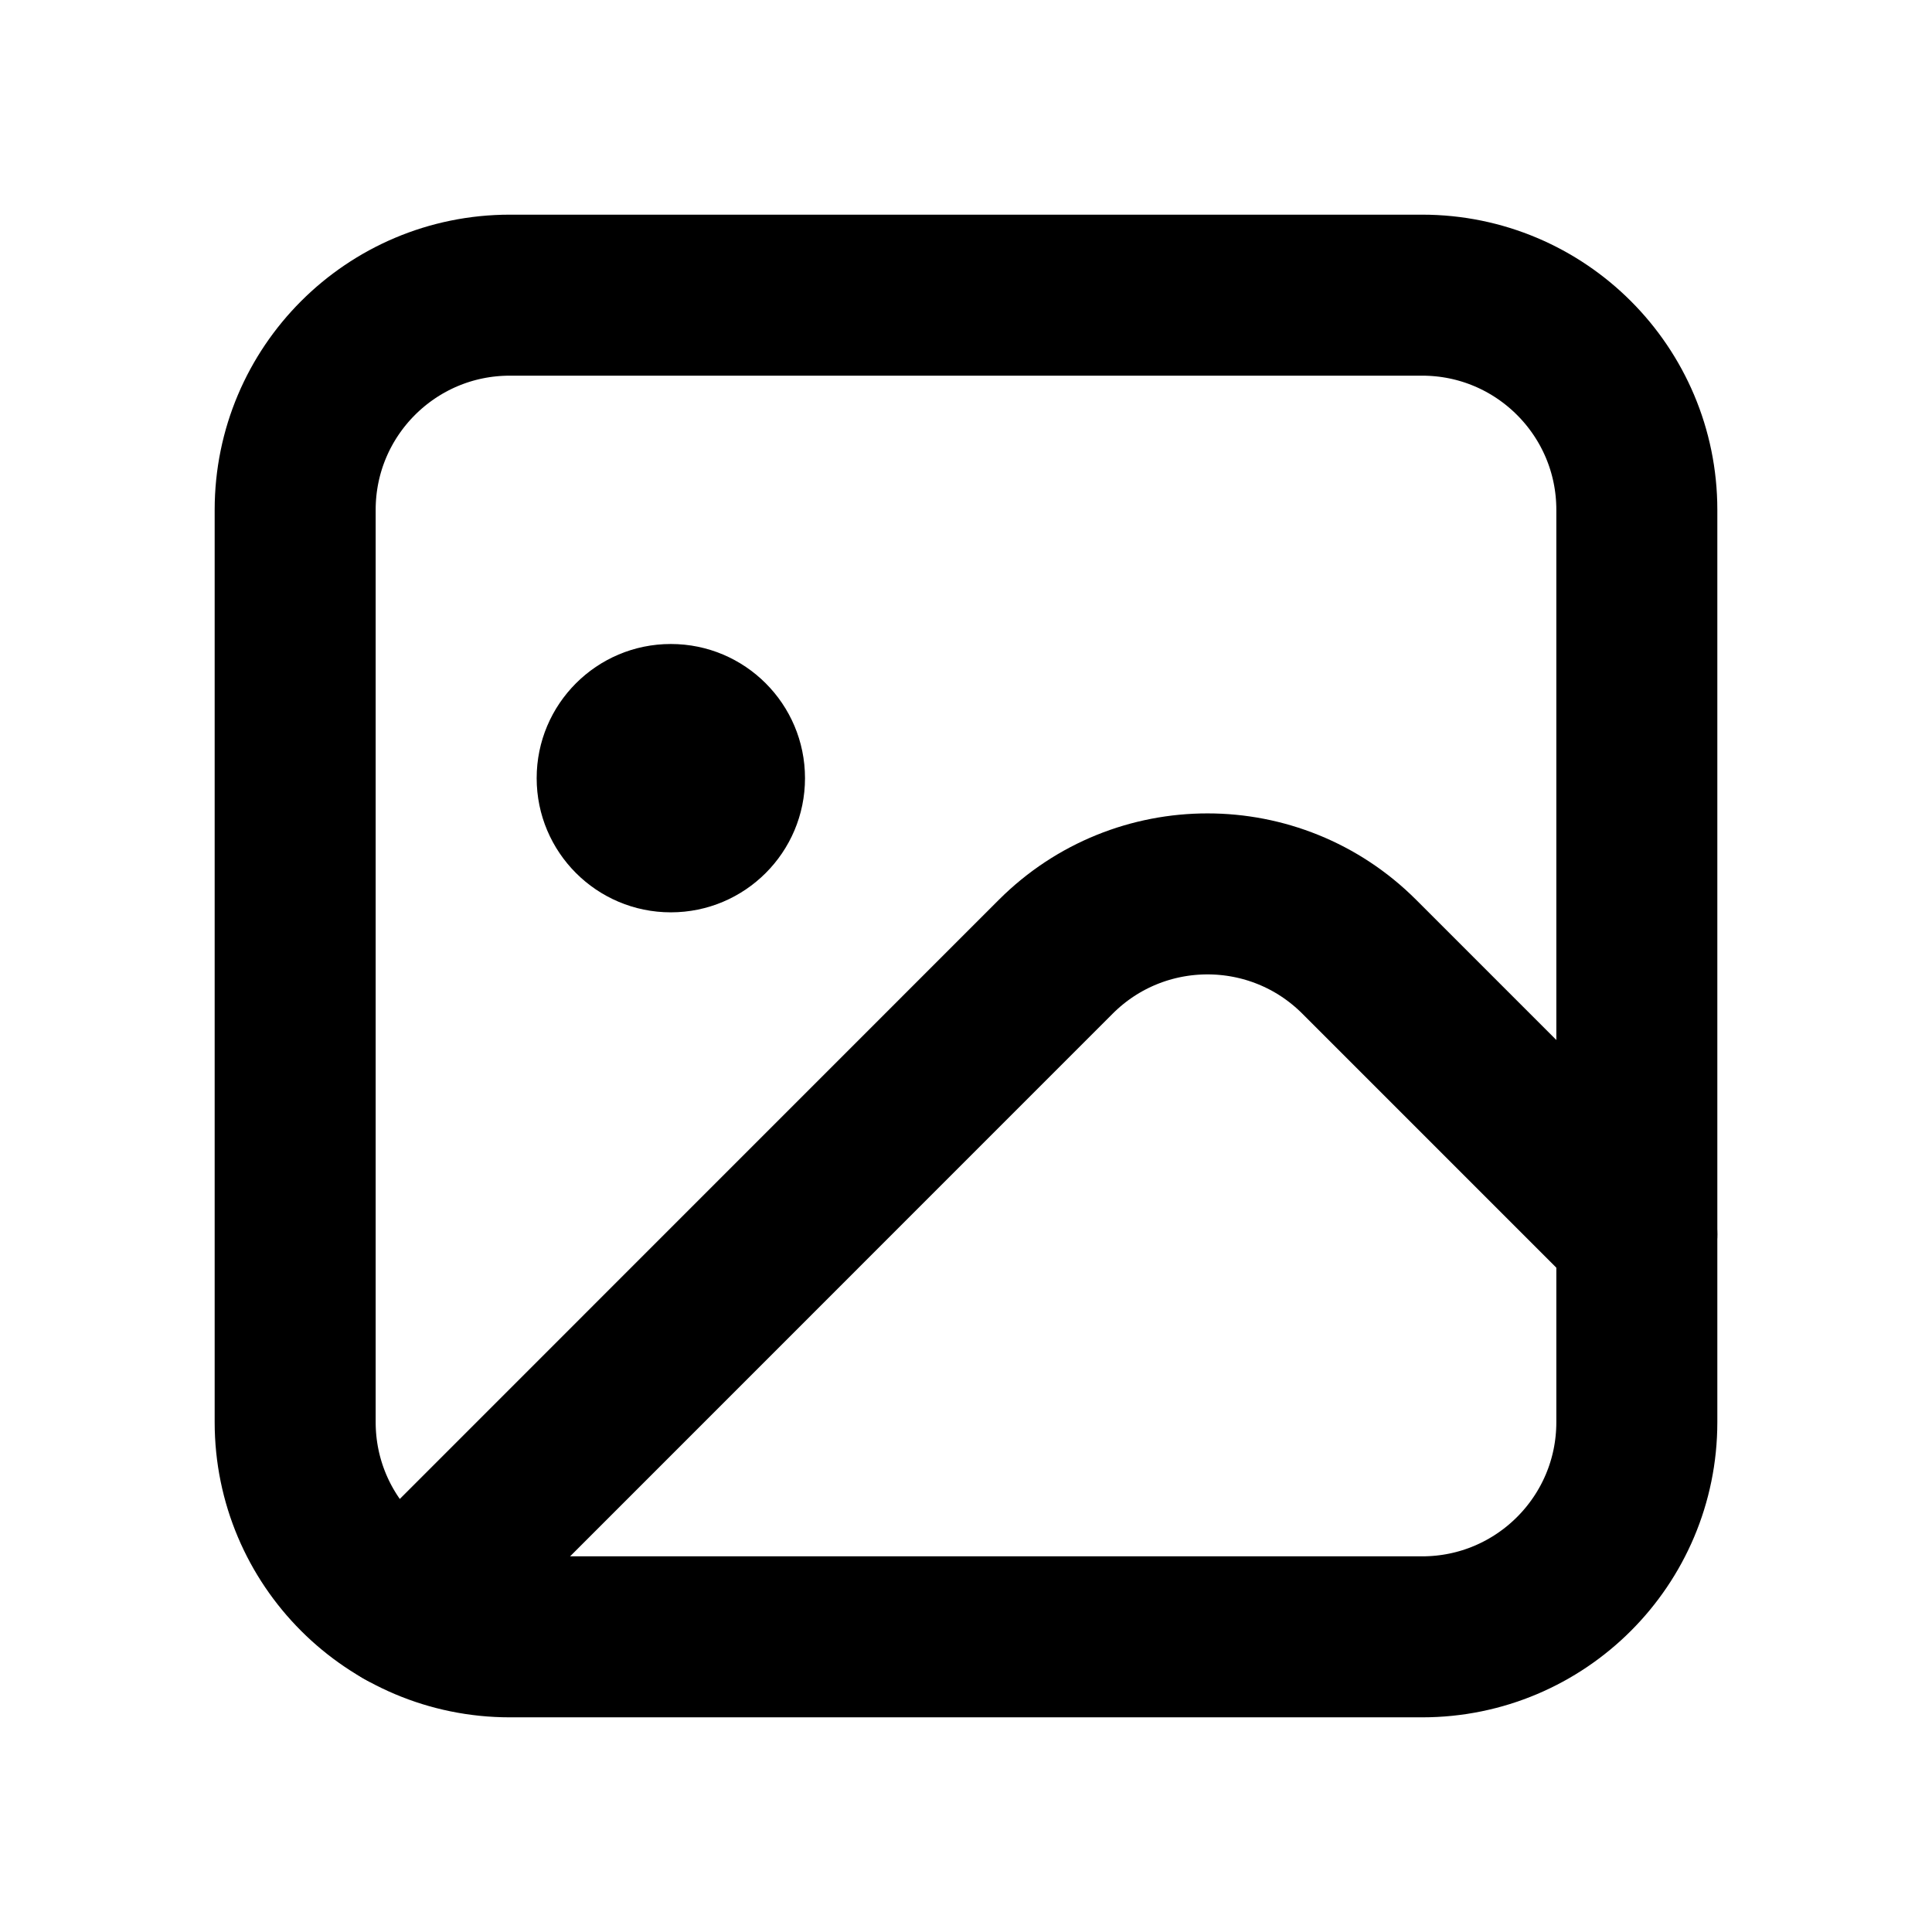
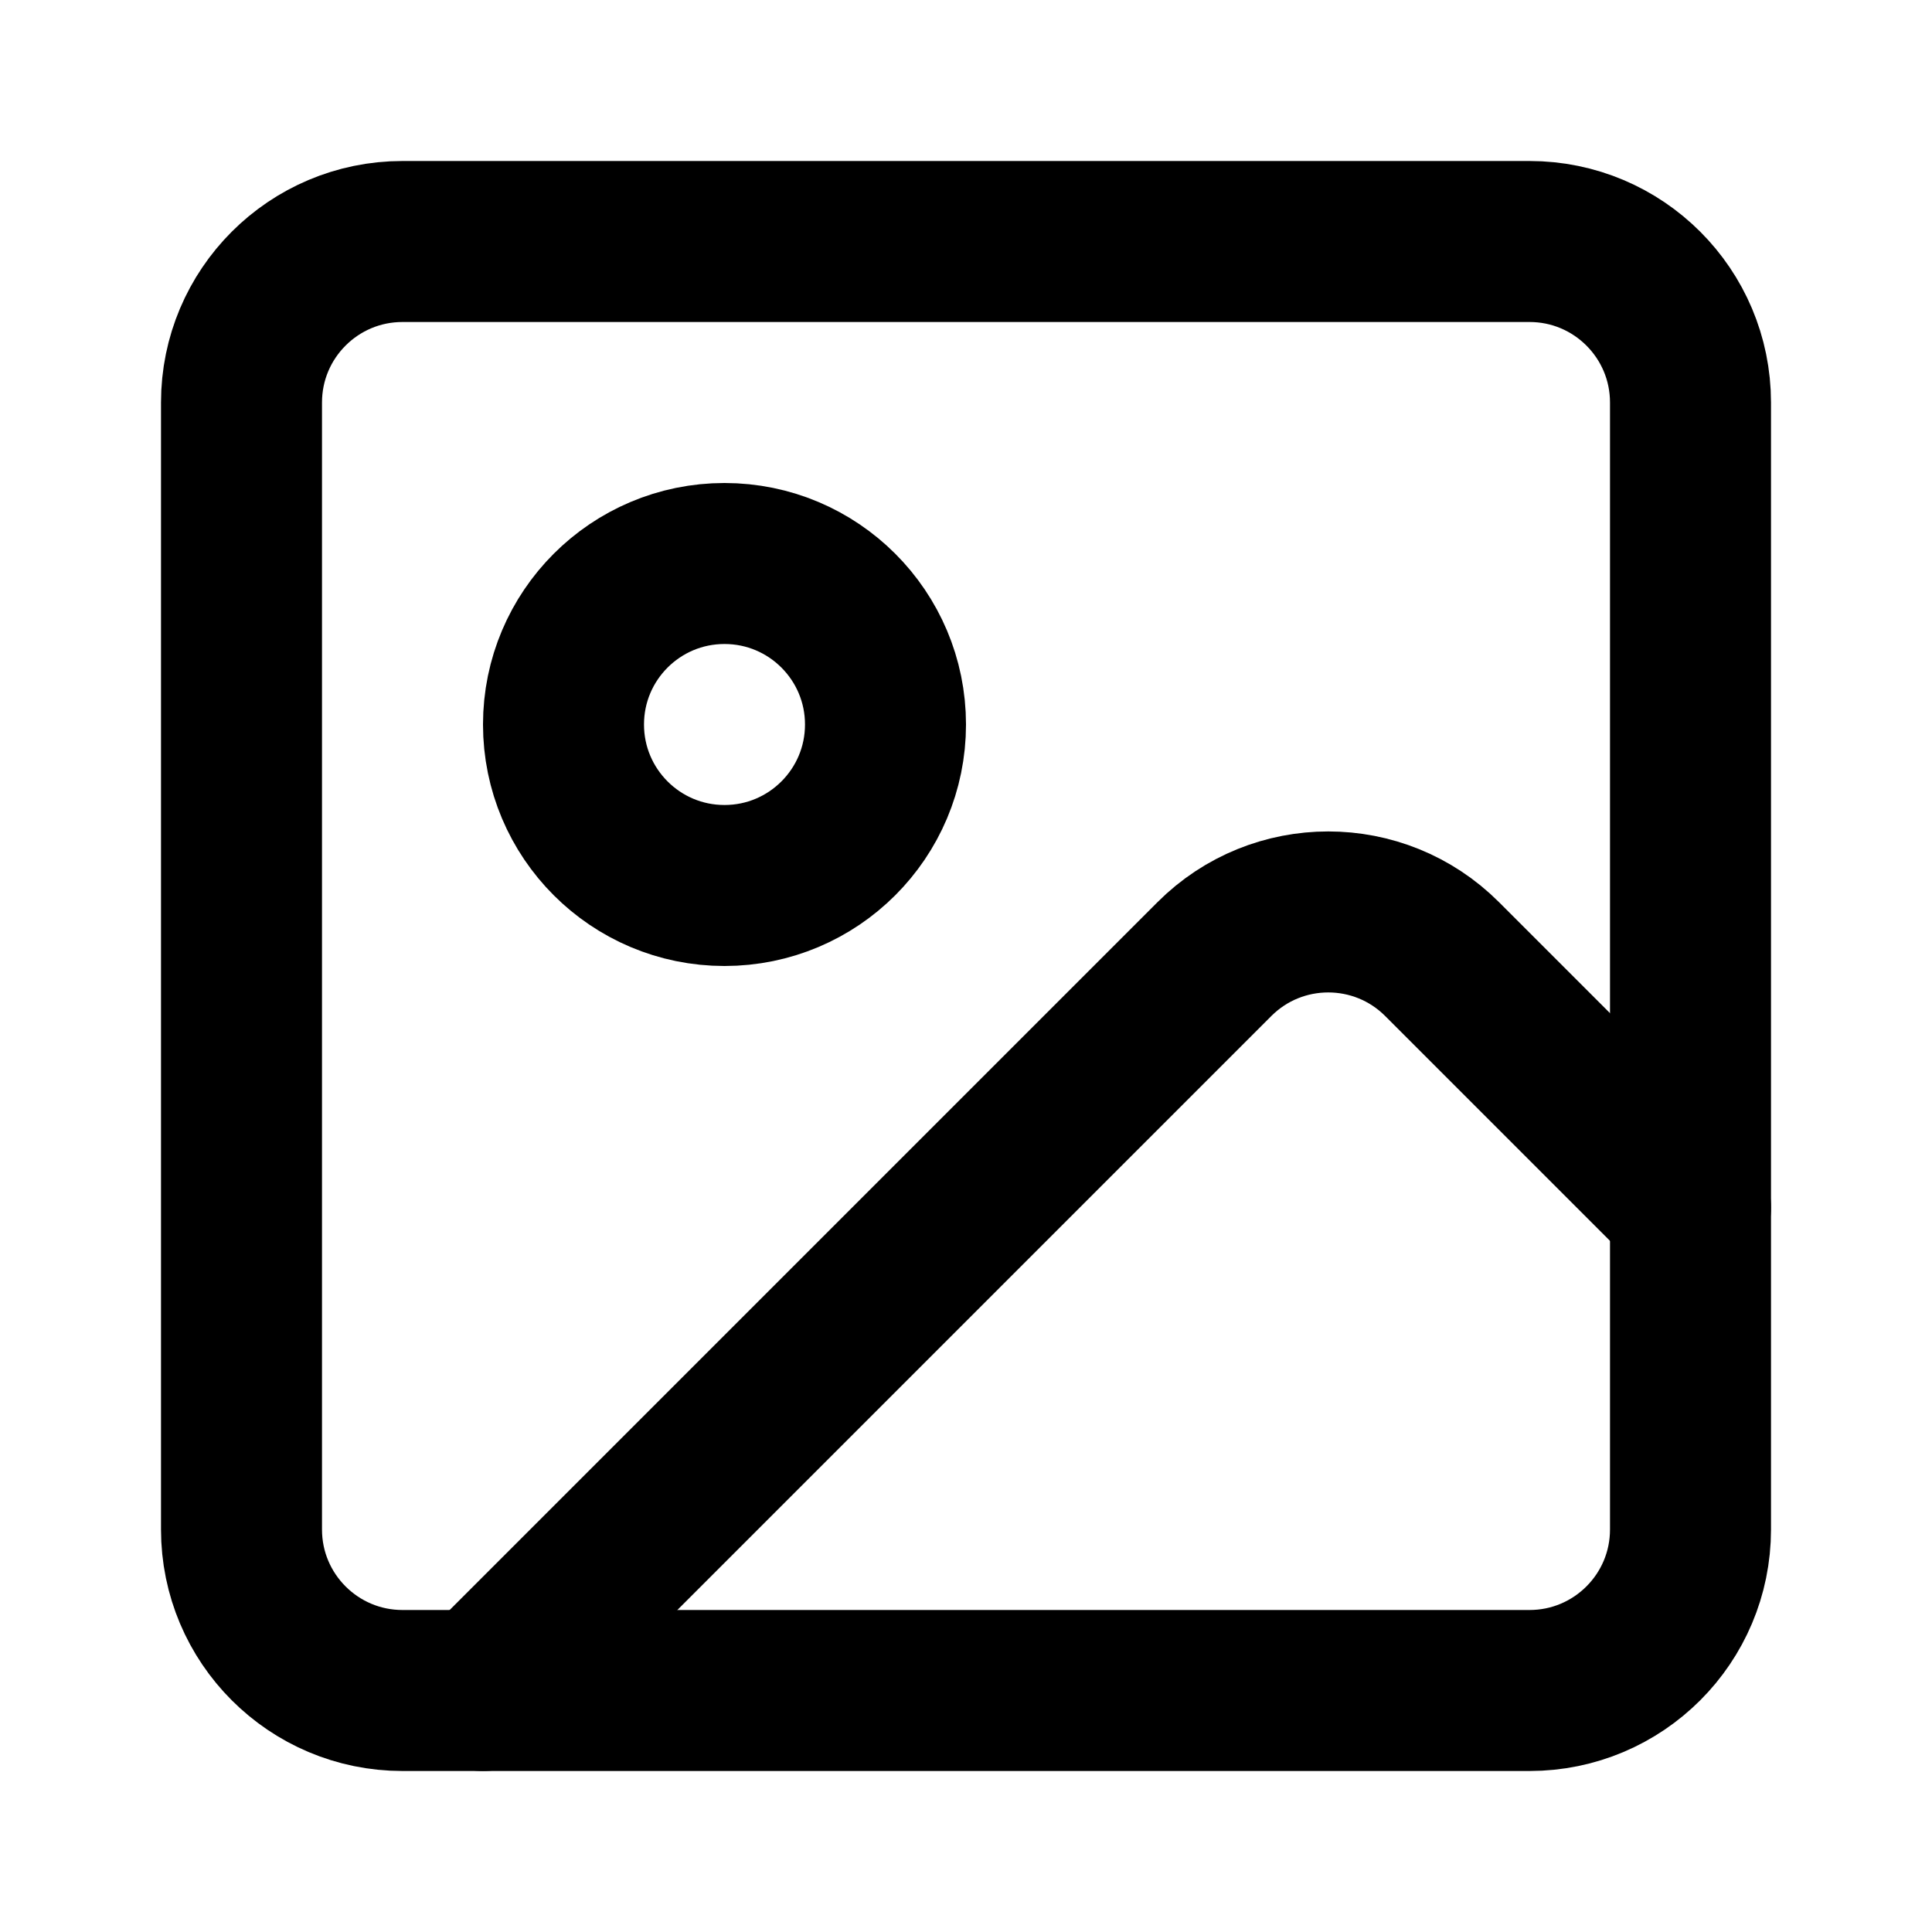
- <svg xmlns="http://www.w3.org/2000/svg" width="18" height="18" view-box="0 0 18 18" fill="none">
-   <path d="M3.762,14.989l6.074-6.075c.781-.781,2.047-.781,2.828,0l2.586,2.586" fill="none" stroke="currentColor" stroke-linecap="round" stroke-linejoin="round" stroke-width="1.5" />
-   <rect x="2.75" y="2.75" width="12.5" height="12.5" rx="2" ry="2" fill="none" stroke="currentColor" stroke-linecap="round" stroke-linejoin="round" stroke-width="1.5" />
-   <circle cx="6.25" cy="7.25" r="1.25" fill="currentColor" />
+ <svg xmlns="http://www.w3.org/2000/svg" width="18" height="18" viewBox="0 0 24 24" fill="none" stroke="currentColor" stroke-width="2" stroke-linecap="round" stroke-linejoin="round">
+   <rect width="18" height="18" x="3" y="3" rx="2" ry="2" />
+   <circle cx="9" cy="9" r="2" />
+   <path d="m21 15-3.086-3.086a2 2 0 0 0-2.828 0L6 21" />
</svg>
